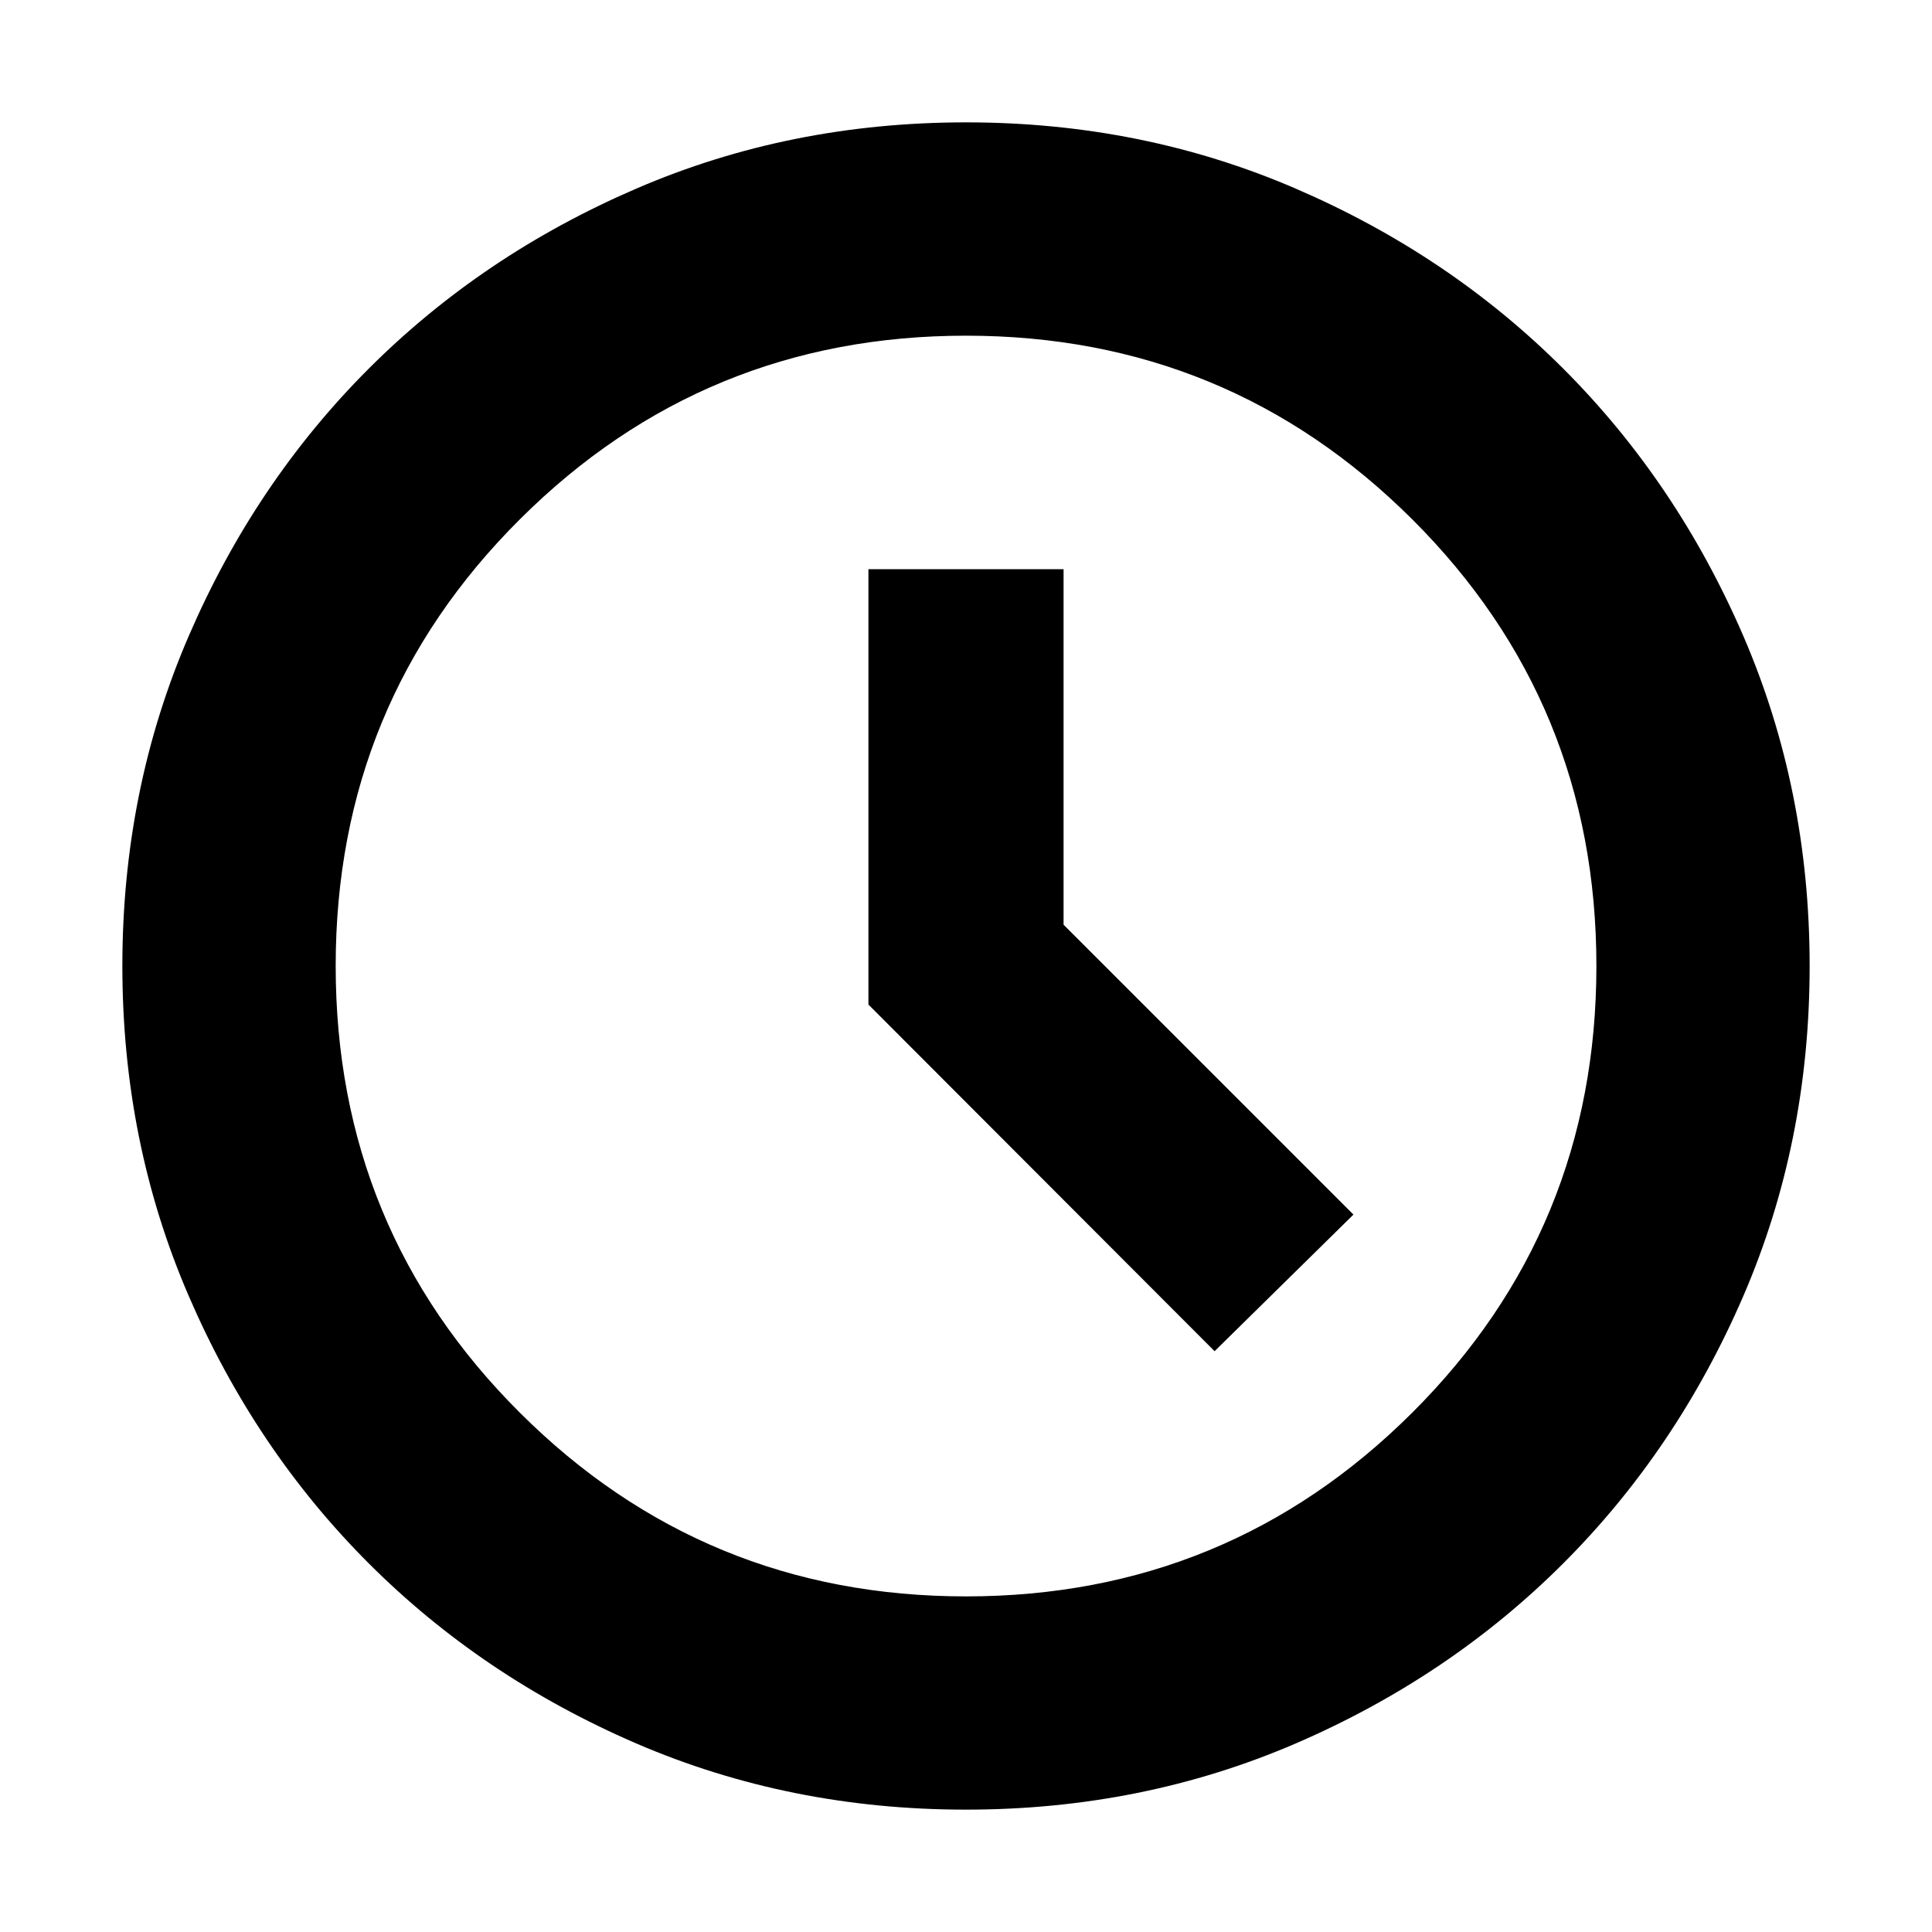
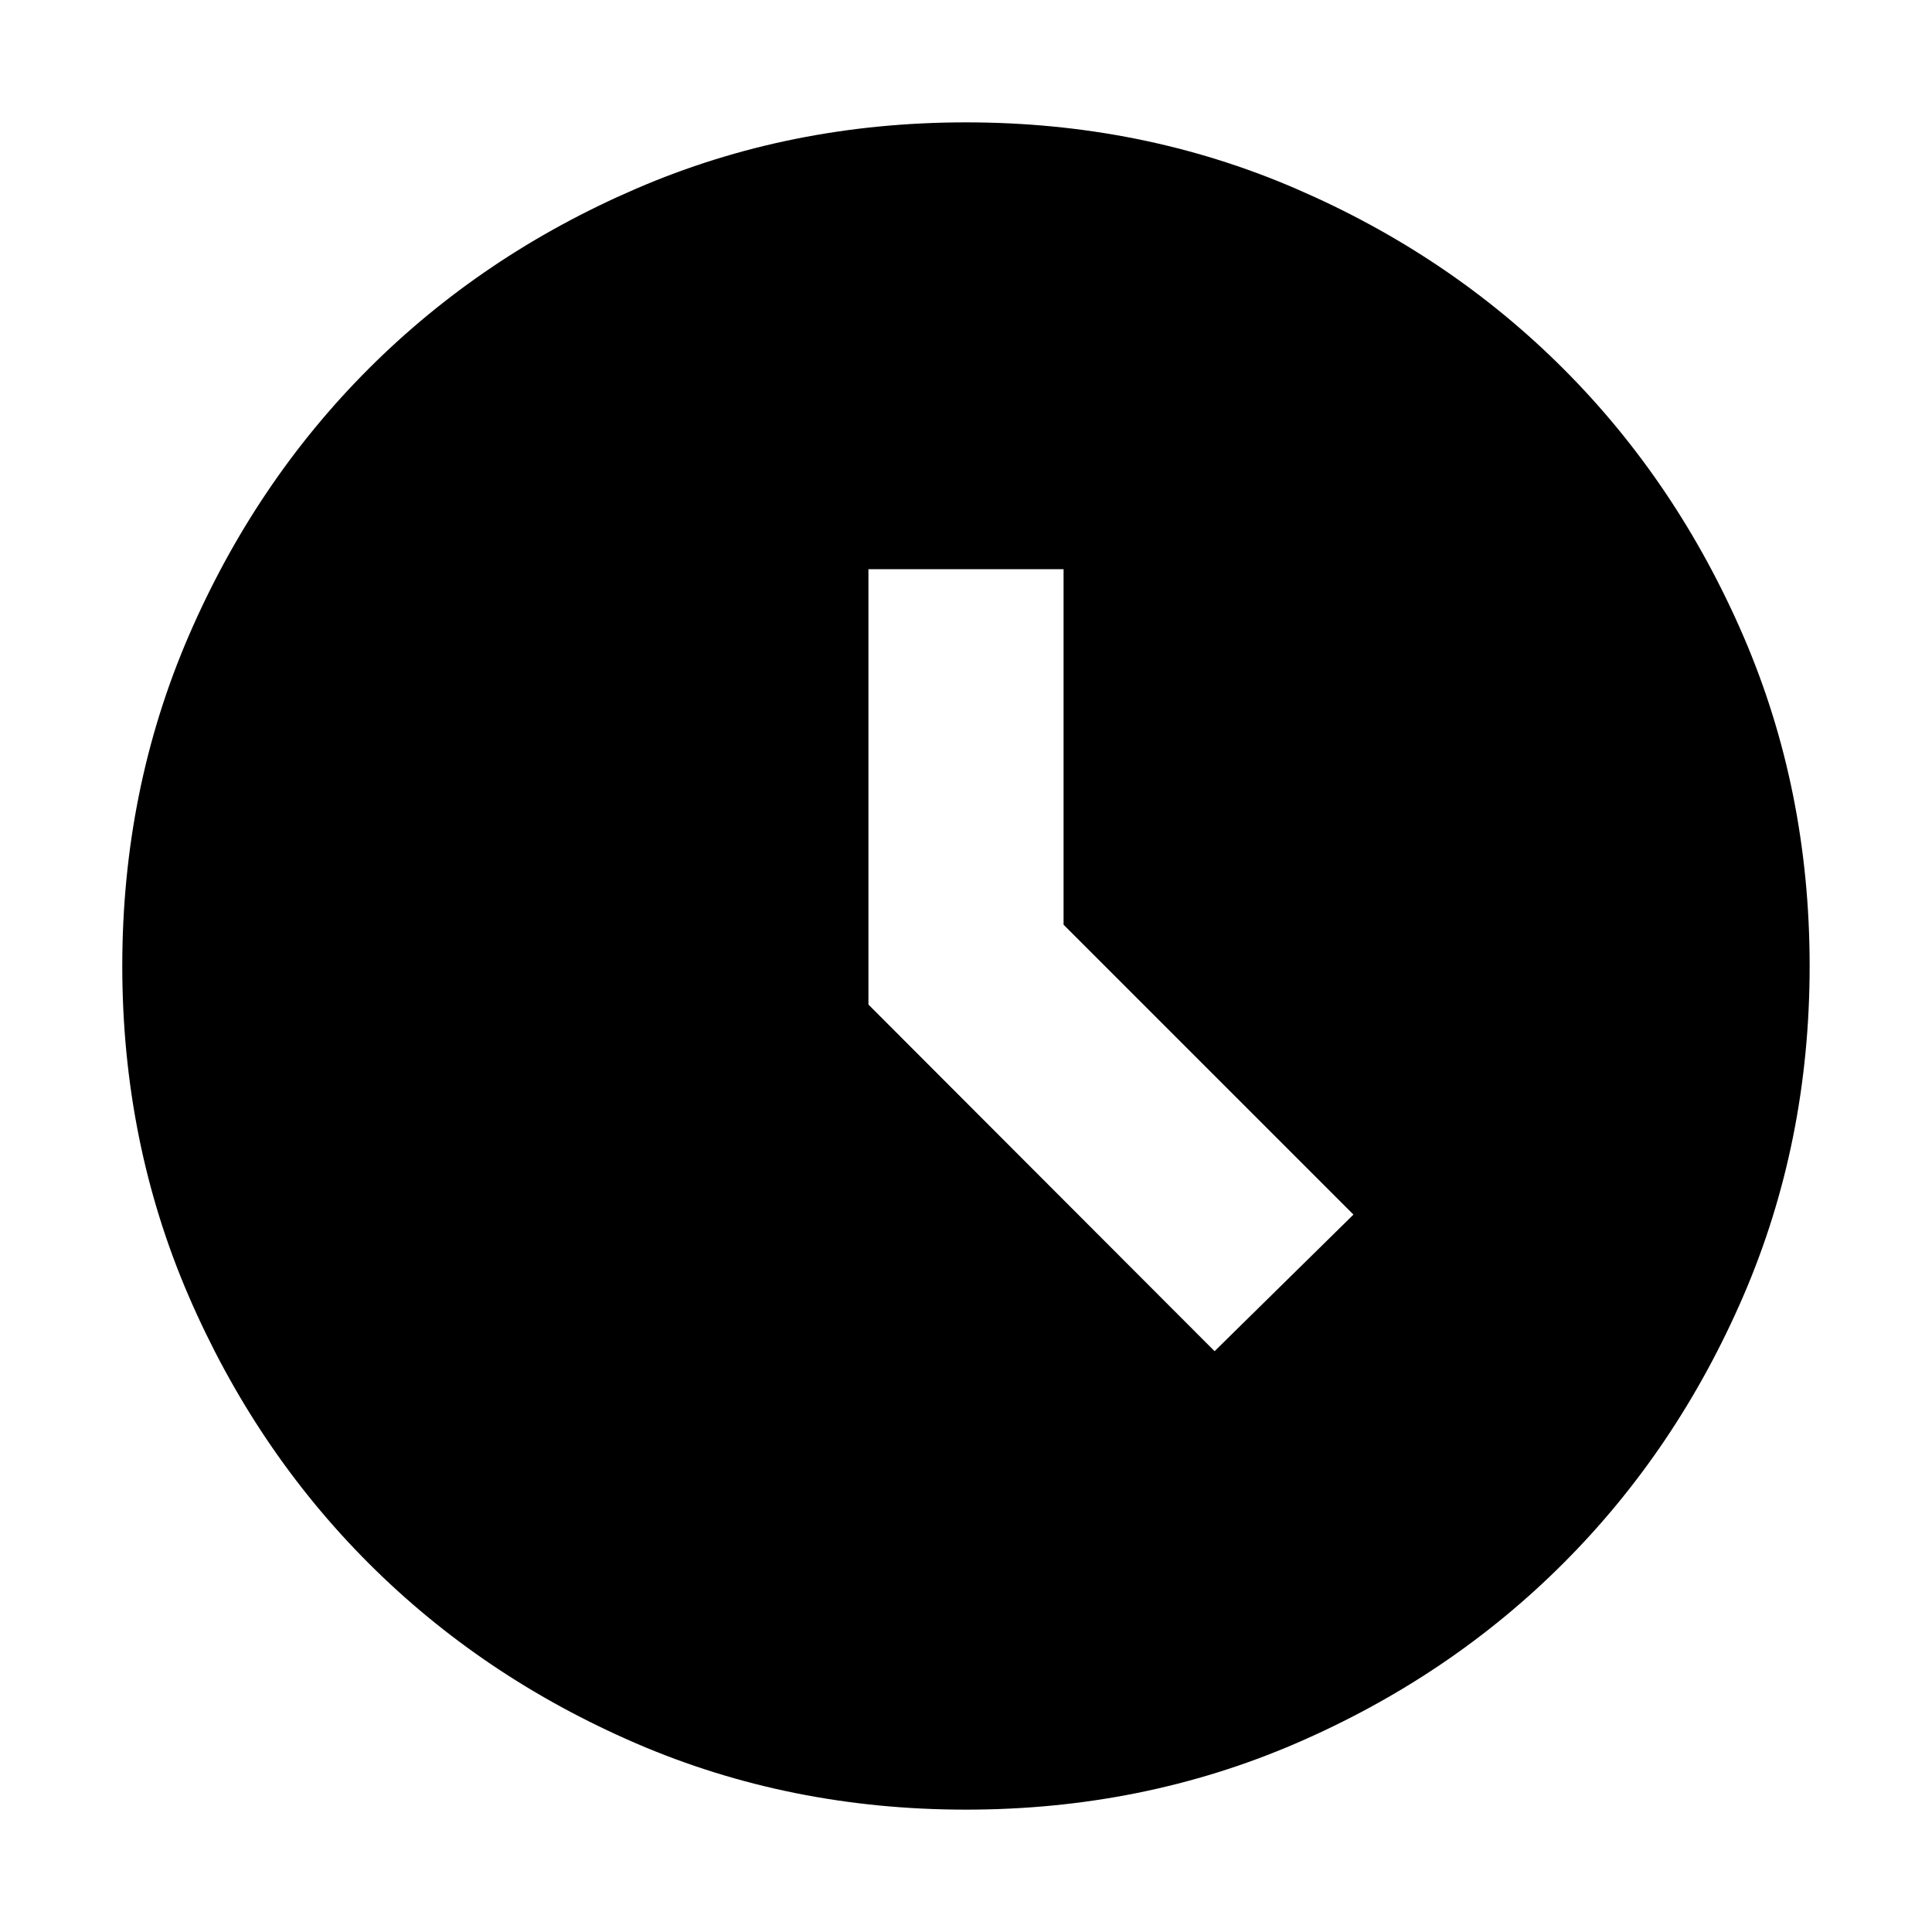
<svg xmlns="http://www.w3.org/2000/svg" width="24" height="24" viewBox="0 0 24 24" fill="none">
-   <path d="M15.088 16.785L16.813 15.088L13.212 11.487V7.071H10.788V12.479L15.088 16.785ZM12 22.48C10.541 22.48 9.175 22.206 7.902 21.657C6.629 21.107 5.522 20.362 4.58 19.42C3.638 18.478 2.893 17.371 2.344 16.098C1.794 14.825 1.52 13.459 1.52 12C1.52 10.541 1.794 9.175 2.344 7.902C2.893 6.629 3.638 5.522 4.58 4.58C5.522 3.638 6.629 2.893 7.902 2.344C9.175 1.794 10.541 1.52 12 1.52C13.459 1.52 14.825 1.794 16.098 2.344C17.371 2.893 18.478 3.638 19.42 4.58C20.362 5.522 21.107 6.629 21.657 7.902C22.206 9.175 22.48 10.541 22.48 12C22.48 13.459 22.206 14.825 21.657 16.098C21.107 17.371 20.362 18.478 19.42 19.42C18.478 20.362 17.371 21.107 16.098 21.657C14.825 22.206 13.459 22.48 12 22.48ZM12 19.831C14.169 19.831 16.017 19.07 17.543 17.549C19.068 16.029 19.831 14.179 19.831 12C19.831 9.821 19.068 7.971 17.543 6.451C16.017 4.93 14.17 4.17 12 4.17C9.831 4.17 7.983 4.93 6.458 6.451C4.932 7.971 4.17 9.821 4.17 12C4.17 14.179 4.932 16.029 6.458 17.549C7.983 19.07 9.83 19.831 12 19.831Z" fill="currentColor" />
+   <path d="M15.088 16.785L16.813 15.088L13.212 11.487V7.071H10.788V12.479L15.088 16.785ZM12 22.48C10.541 22.48 9.175 22.206 7.902 21.657C6.629 21.107 5.522 20.362 4.58 19.42C3.638 18.478 2.893 17.371 2.343 16.098C1.794 14.825 1.519 13.459 1.519 12C1.519 10.541 1.794 9.175 2.343 7.902C2.893 6.629 3.638 5.522 4.58 4.58C5.522 3.638 6.629 2.893 7.902 2.344C9.175 1.794 10.541 1.52 12 1.52C13.459 1.52 14.825 1.794 16.098 2.344C17.371 2.893 18.478 3.638 19.42 4.58C20.362 5.522 21.107 6.629 21.657 7.902C22.206 9.175 22.48 10.541 22.48 12C22.48 13.459 22.206 14.825 21.657 16.098C21.107 17.371 20.362 18.478 19.42 19.42C18.478 20.362 17.371 21.107 16.098 21.657C14.825 22.206 13.459 22.48 12 22.48Z" fill="currentColor" />
</svg>
